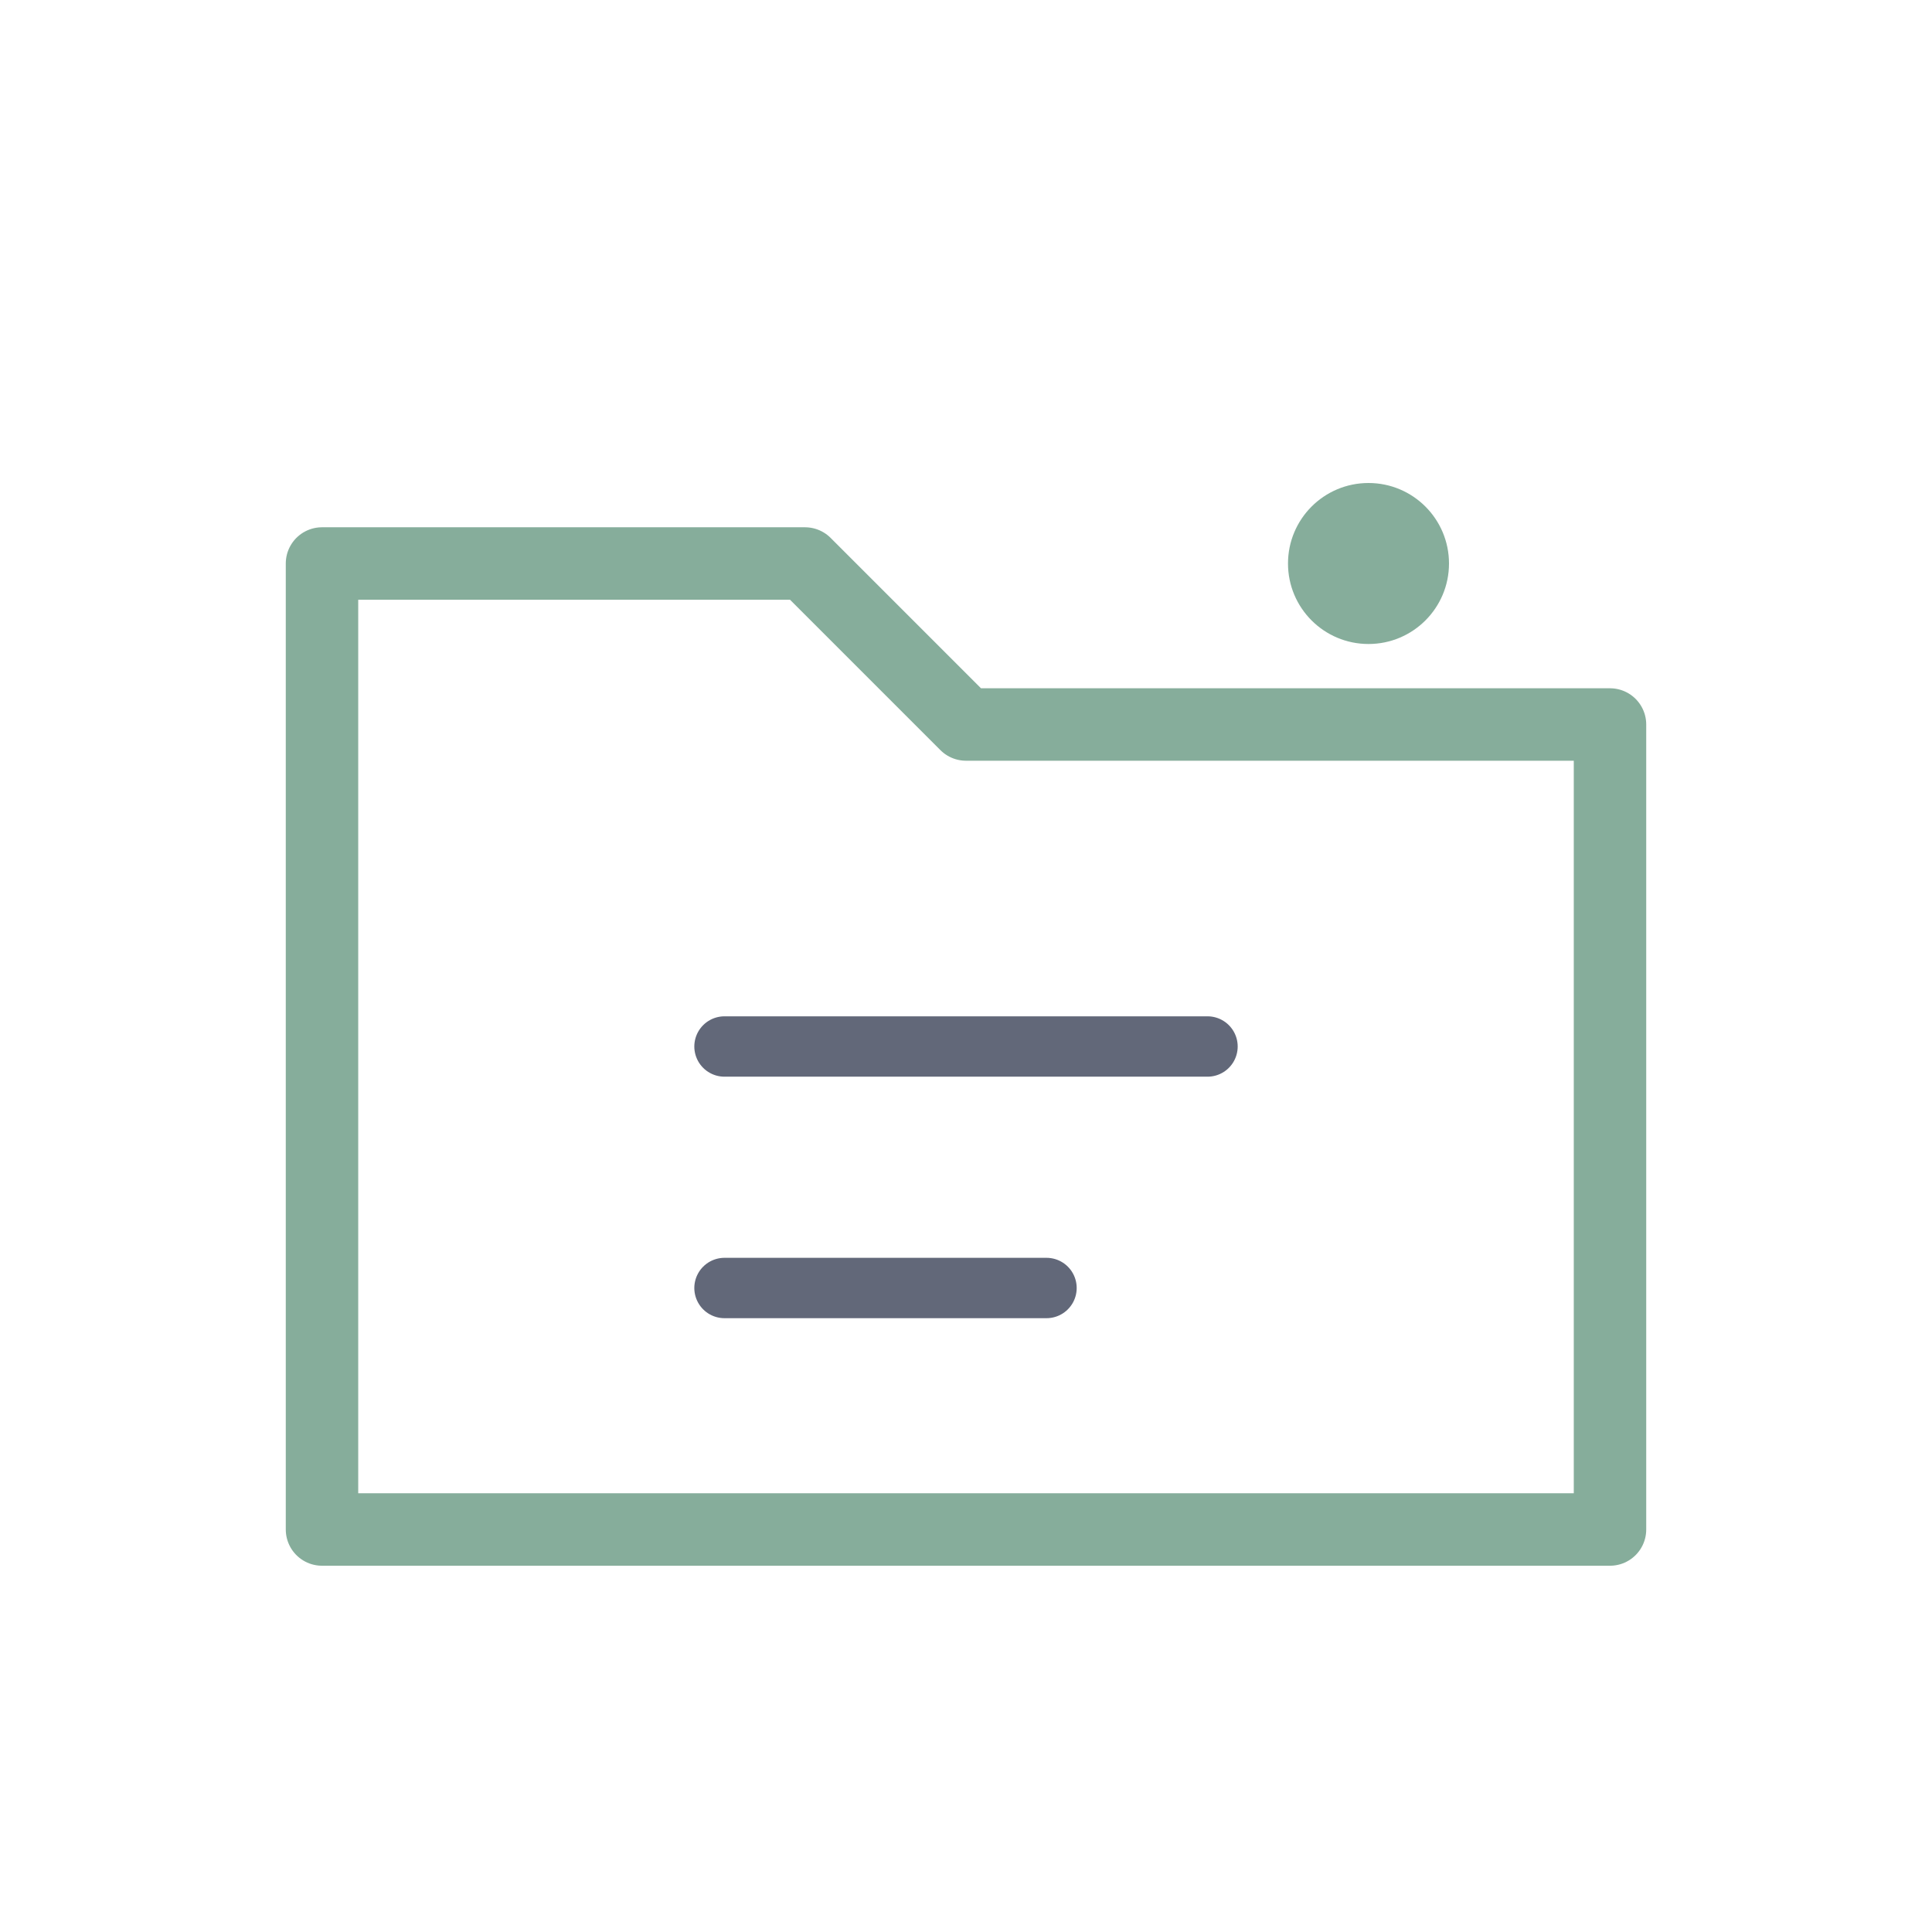
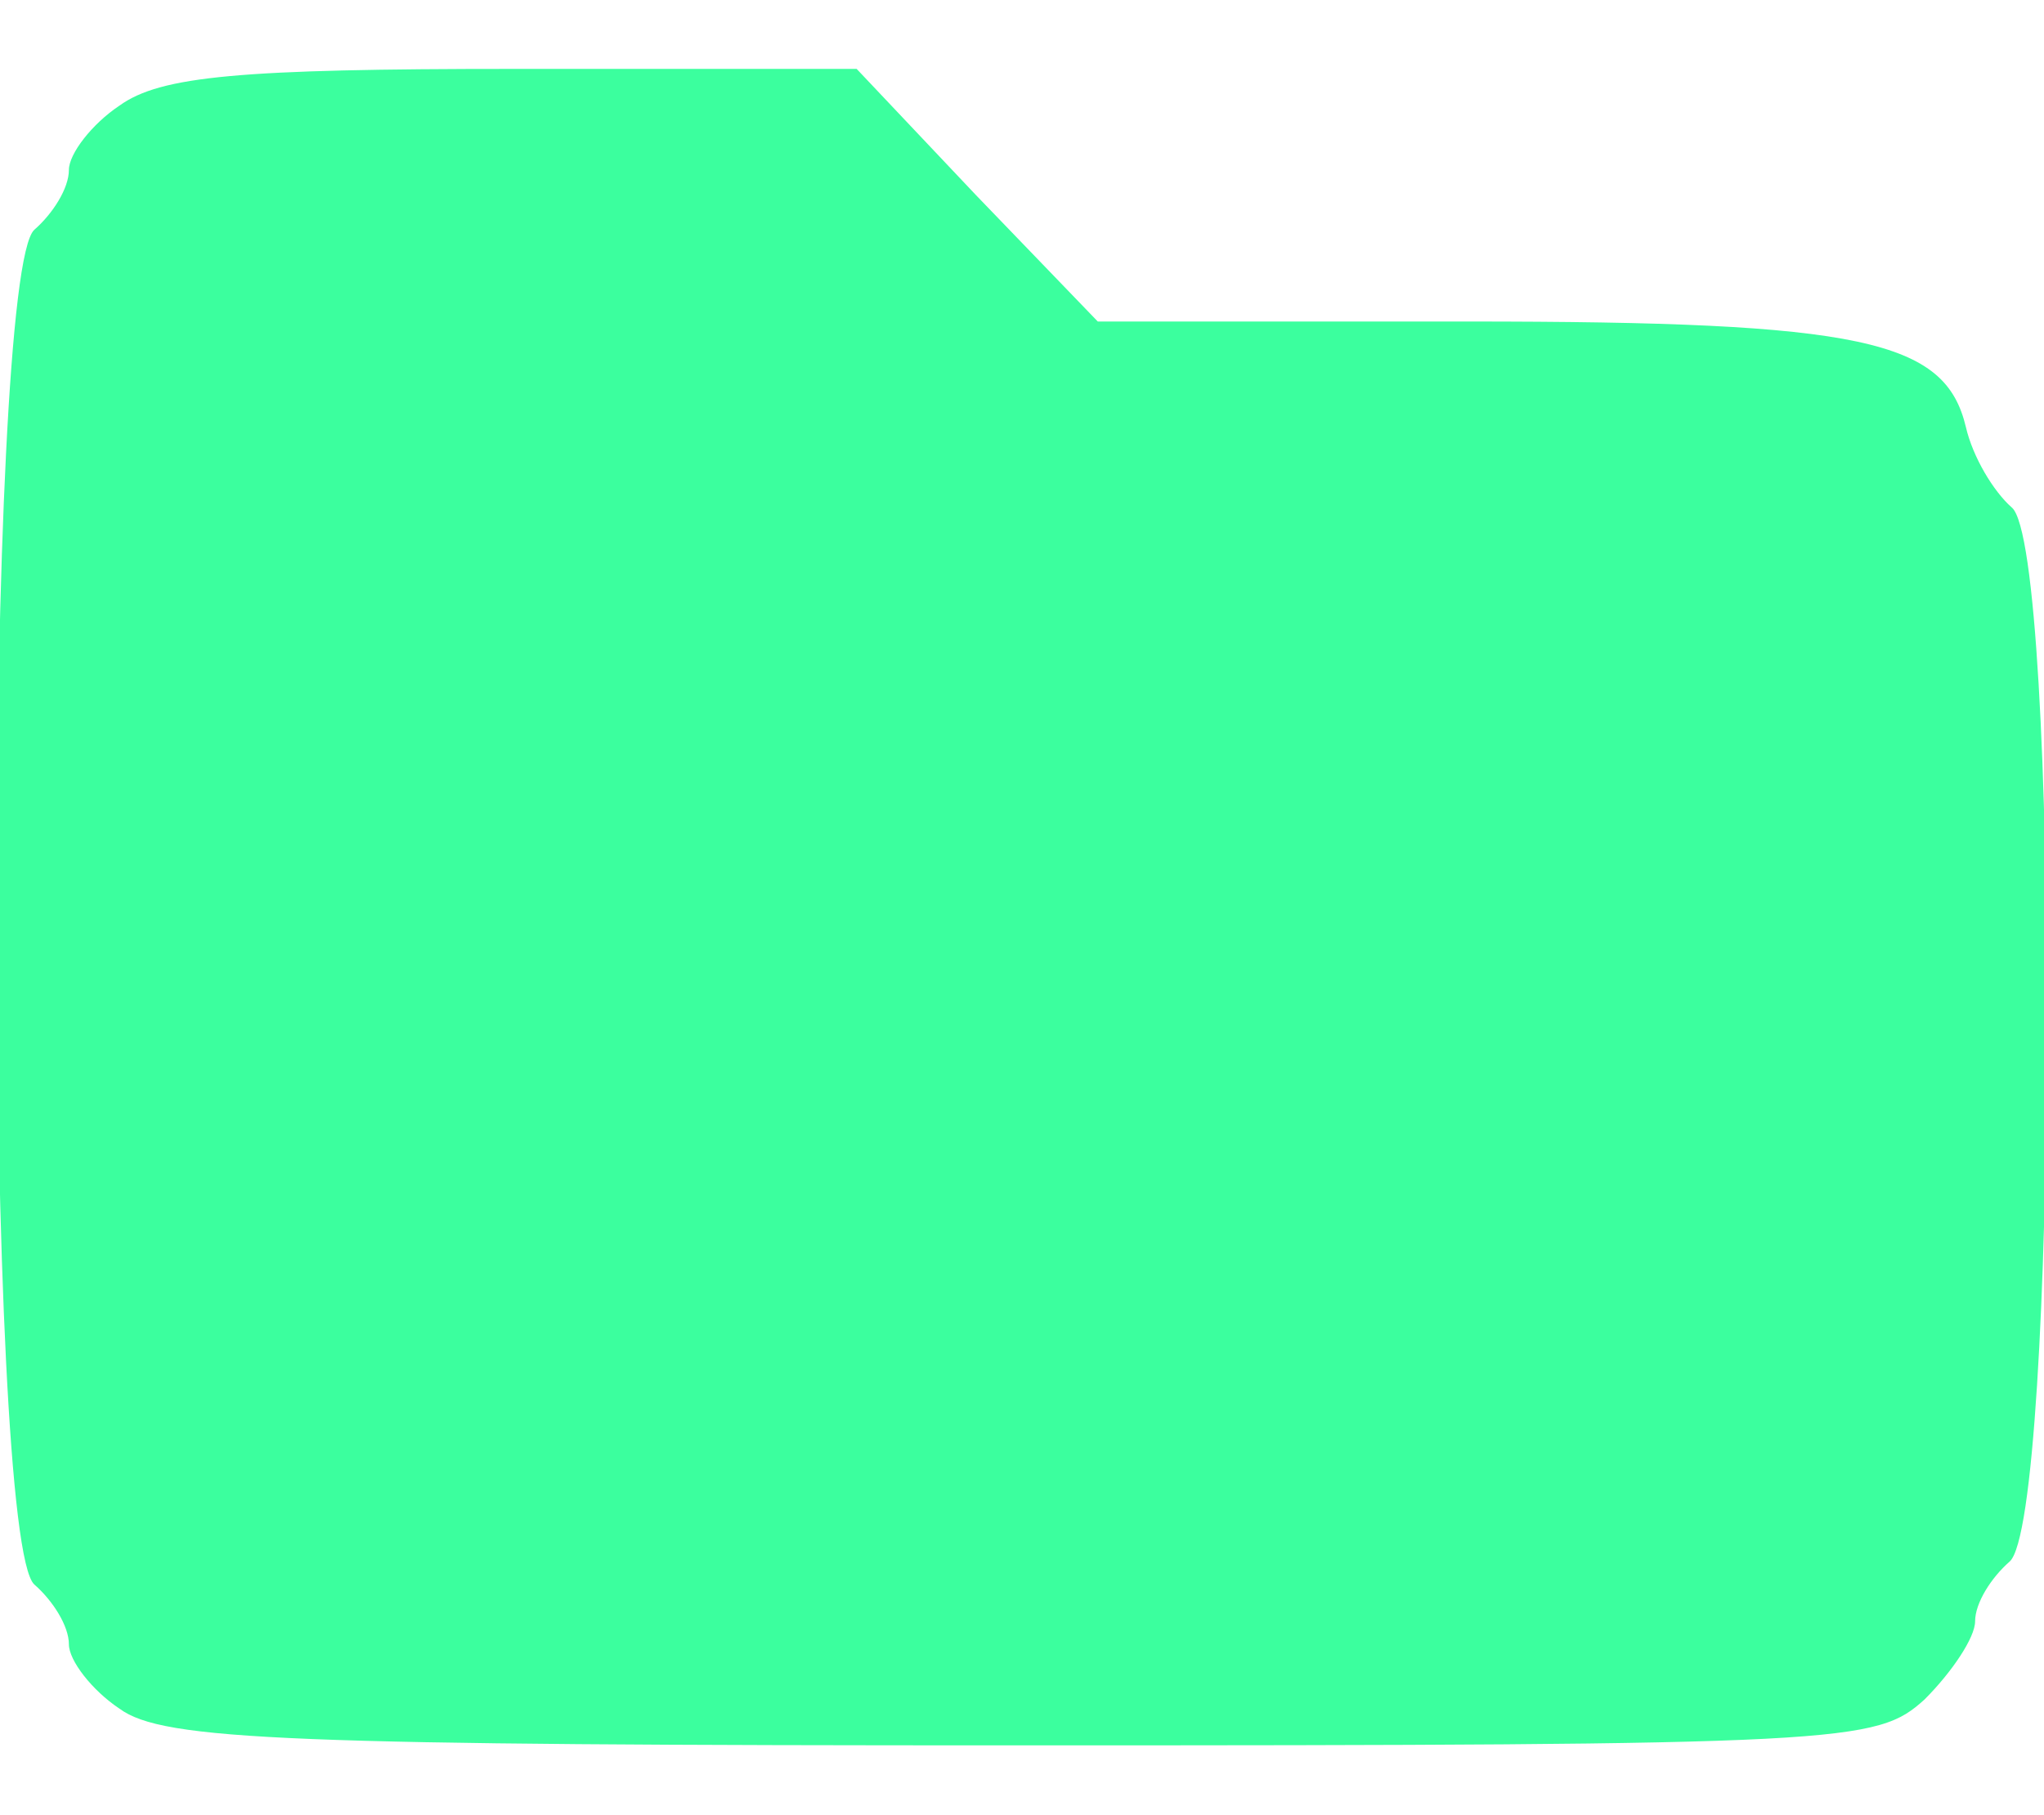
- <svg xmlns="http://www.w3.org/2000/svg" viewBox="0 0 24 24">
-   <path d="M4 7h6l2 2h8v10H4z" fill="none" stroke="#86ad9b" stroke-width="0.9" stroke-linejoin="round" />
-   <path d="M9 13h6M9 16h4" stroke="#626879" stroke-width="0.75" stroke-linecap="round" />
-   <circle cx="17" cy="7" r="1" fill="#86ad9b" />
+ <svg xmlns="http://www.w3.org/2000/svg" viewBox="0 0 89 79" preserveAspectRatio="xMidYMid meet">
+   <g transform="translate(0,79) scale(0.1,-0.1)" fill="#3bff9e">
+     <path d="M52 744 c-12 -8 -22 -21 -22 -28 0 -8 -7 -19 -15 -26 -22 -19 -22 -571 0 -590 8 -7 15 -18 15 -26 0 -7 10 -20 22 -28 19 -14 74 -16 393 -16 360 0 372 1 393 20 12 12 22 27 22 34 0 8 7 19 15 26 21 18 22 441 1 459 -8 7 -17 22 -20 35 -9 38 -45 46 -217 46 l-161 0 -53 55 -52 55 -149 0 c-119 0 -154 -3 -172 -16z" />
+   </g>
</svg>
